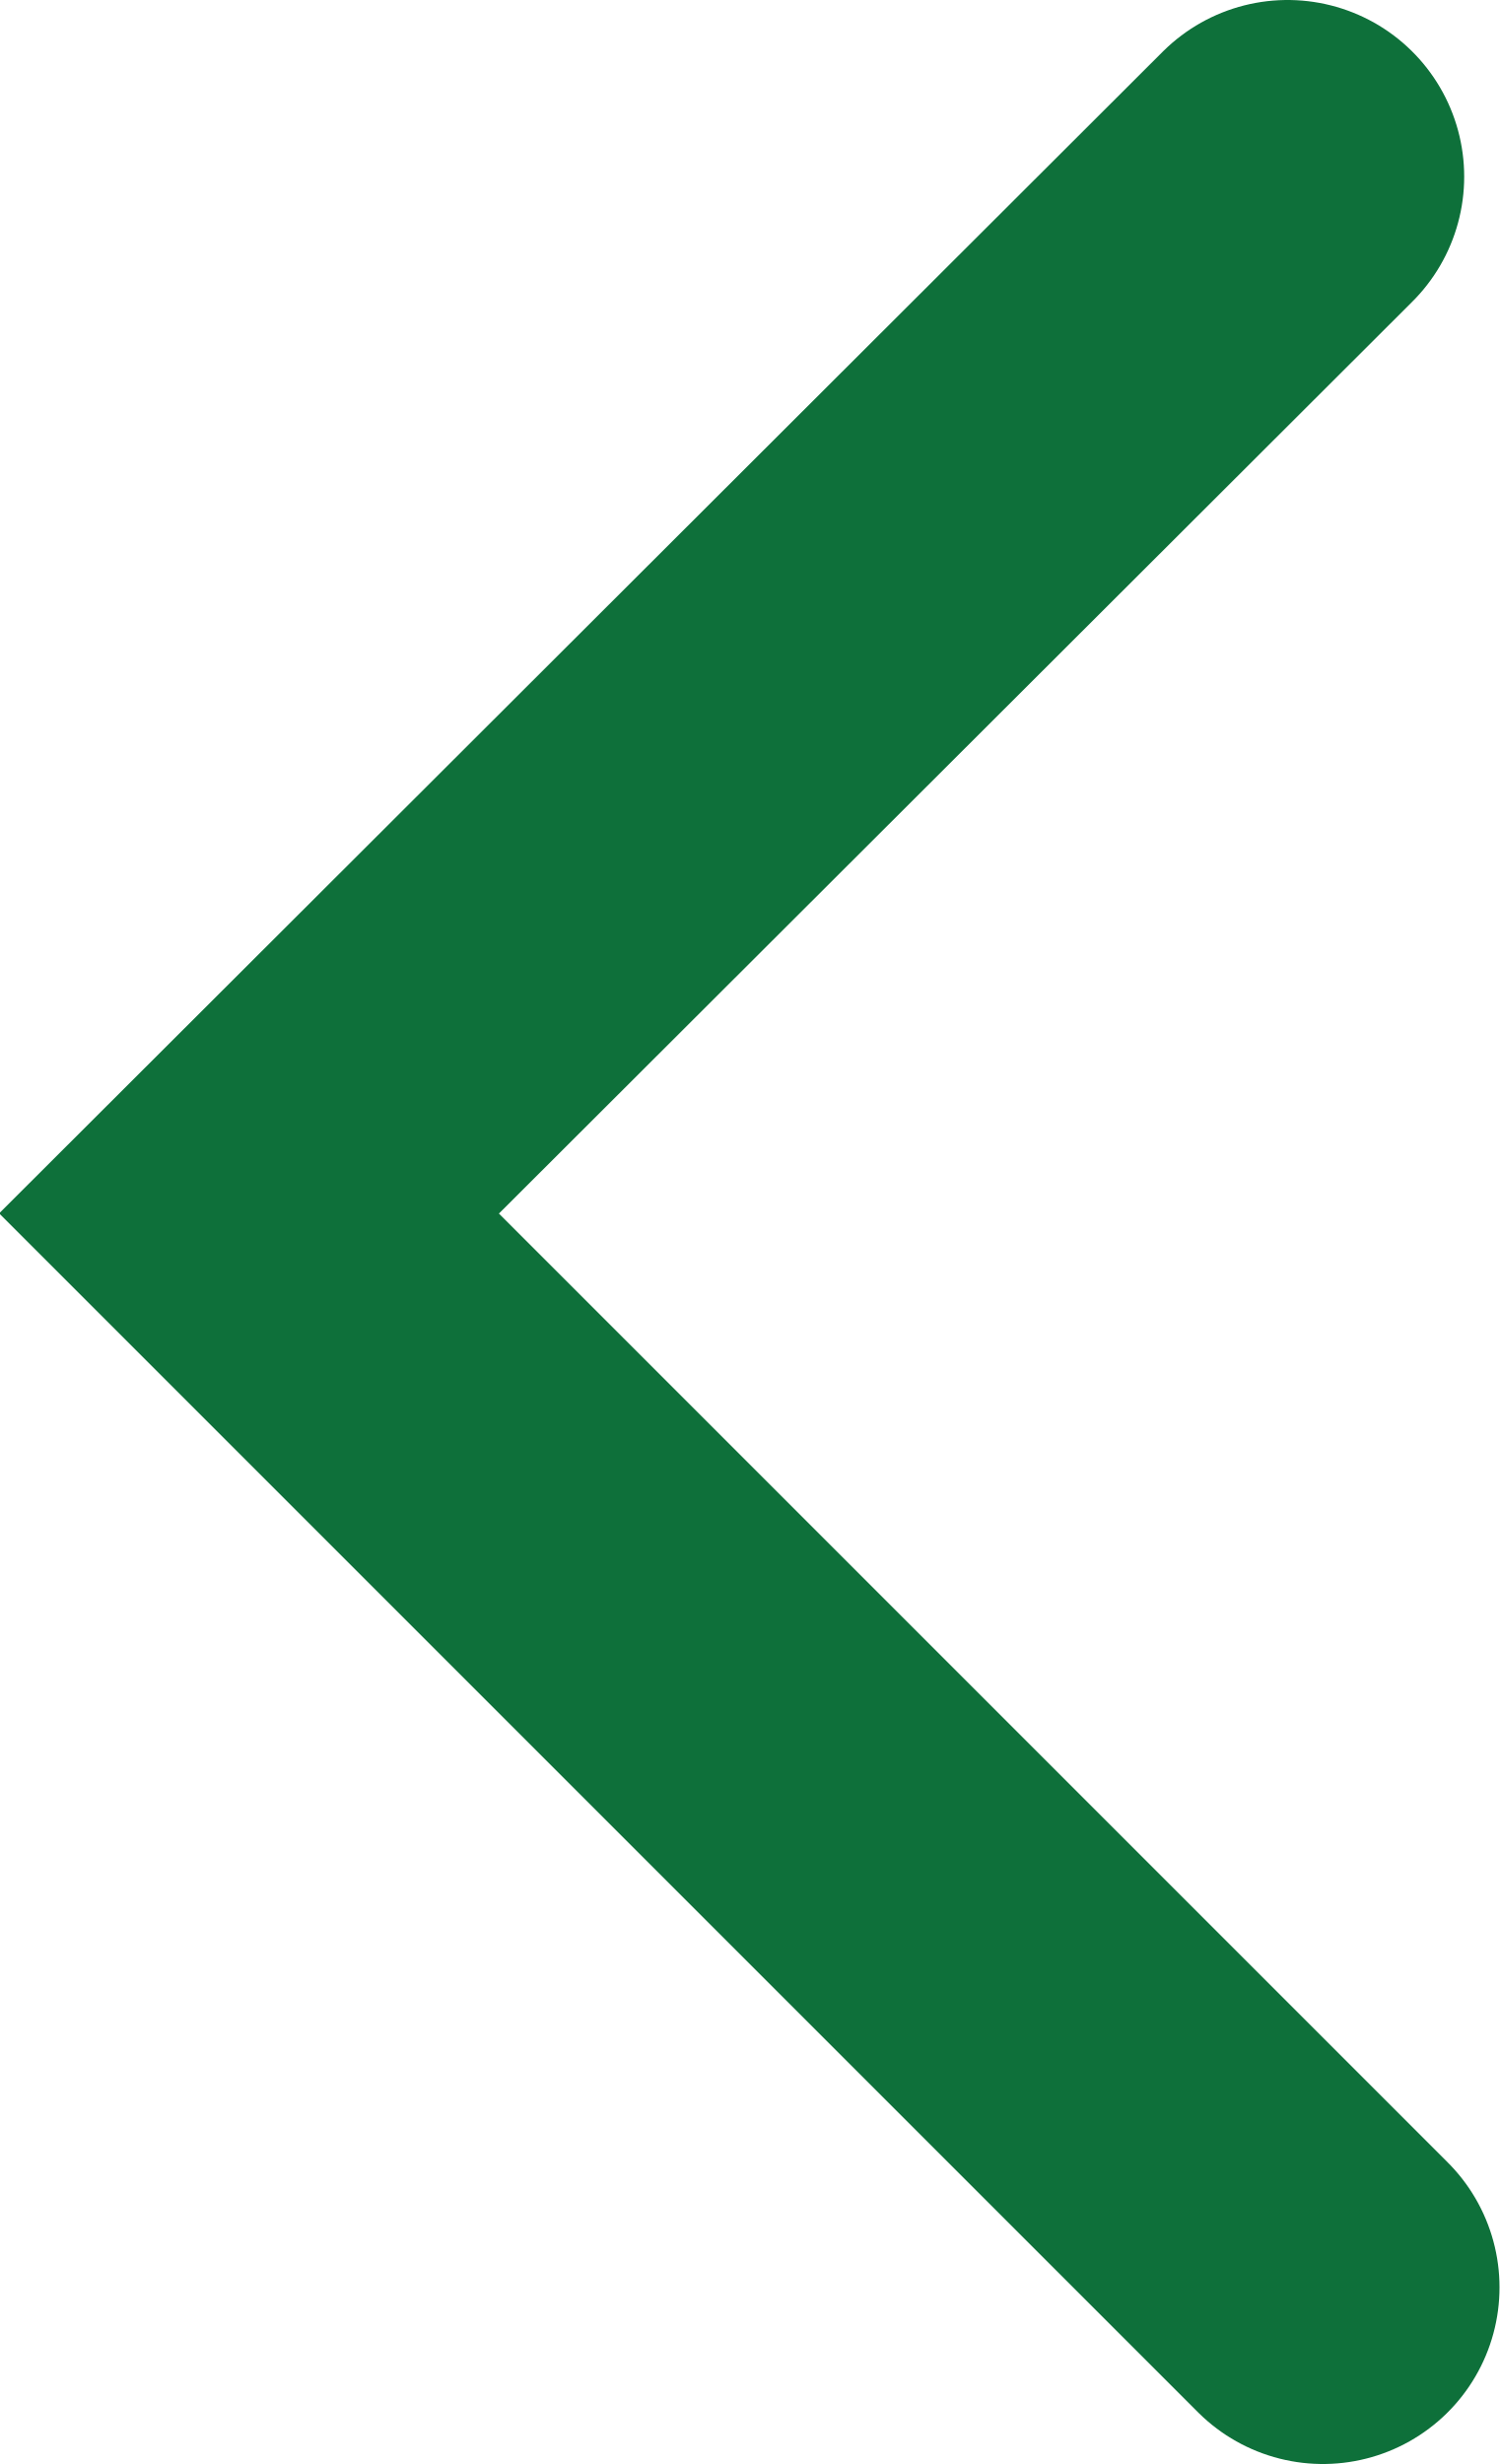
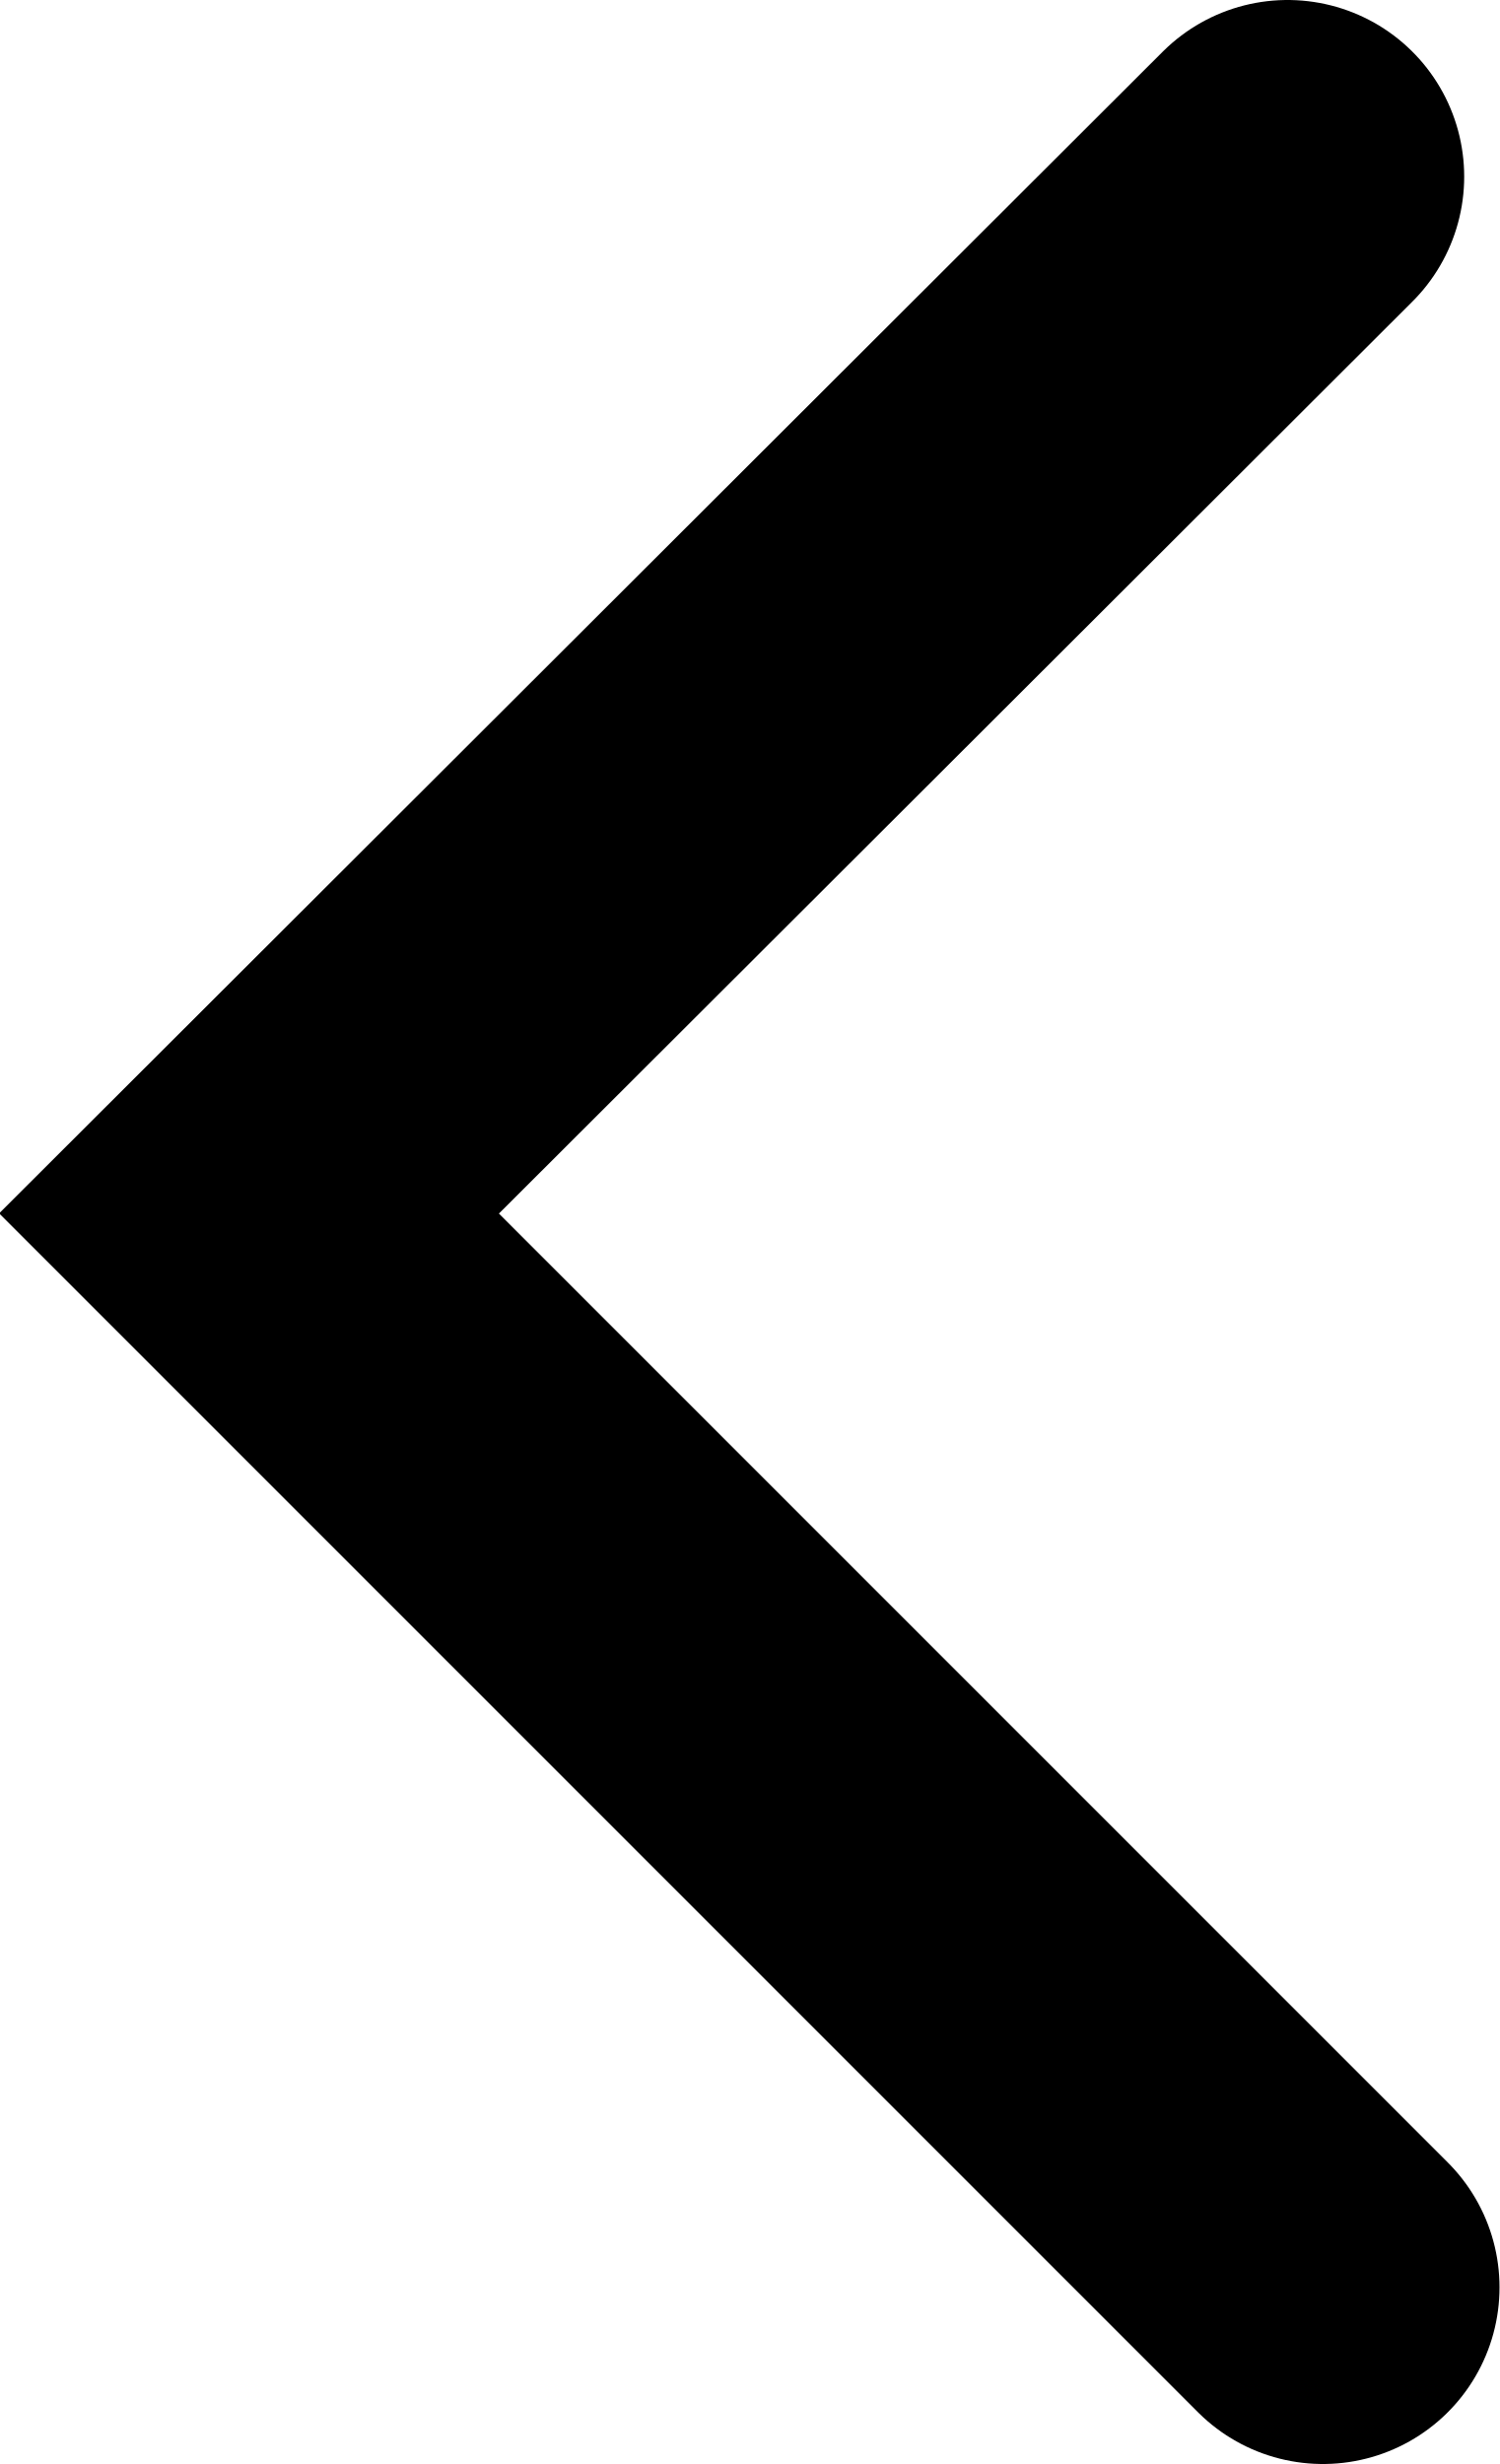
<svg xmlns="http://www.w3.org/2000/svg" version="1.1" id="Layer_1" x="0px" y="0px" viewBox="0 0 84.9 139.5" style="enable-background:new 0 0 84.9 139.5;" xml:space="preserve">
  <style type="text/css">
- 	.st0{fill:none;stroke:#0E703A;stroke-width:20;stroke-linecap:round;stroke-miterlimit:10;}
+ 	.st0{fill:none;stroke:#000000;stroke-width:20;stroke-linecap:round;stroke-miterlimit:10;}
</style>
  <polyline class="st0" points="74.9,129.5 14.1,68.7 72.9,10 " />
</svg>
